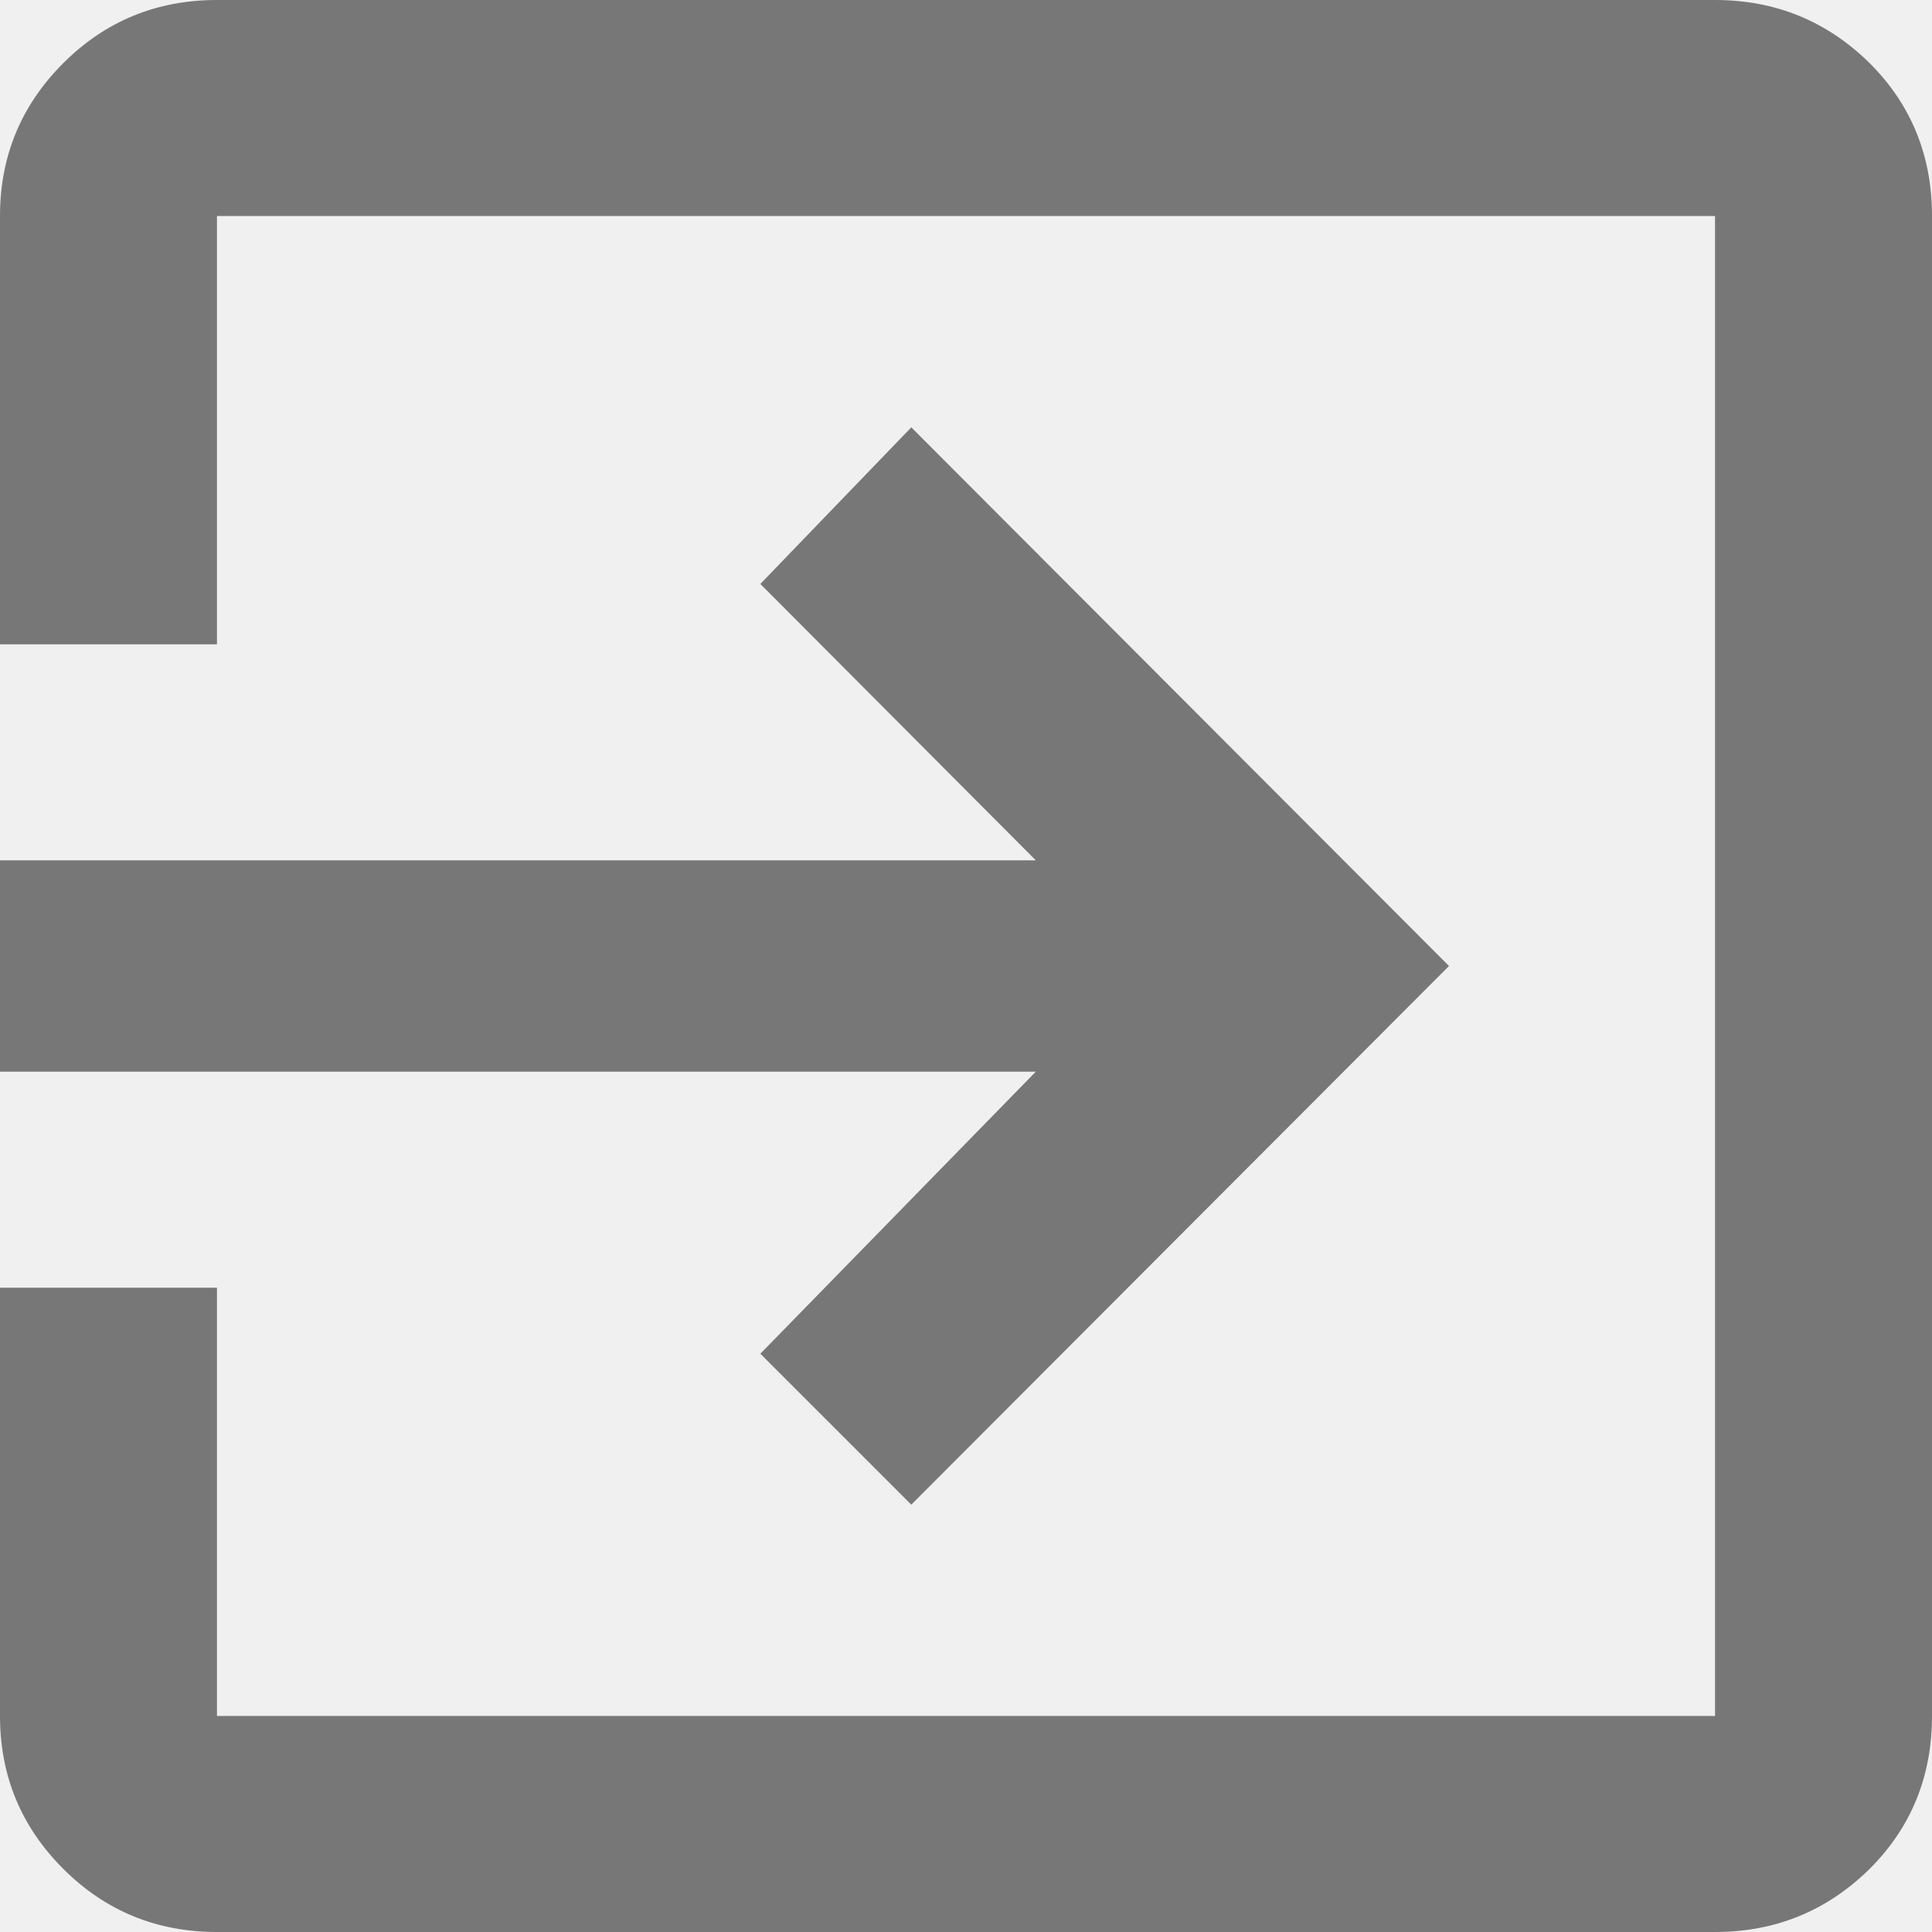
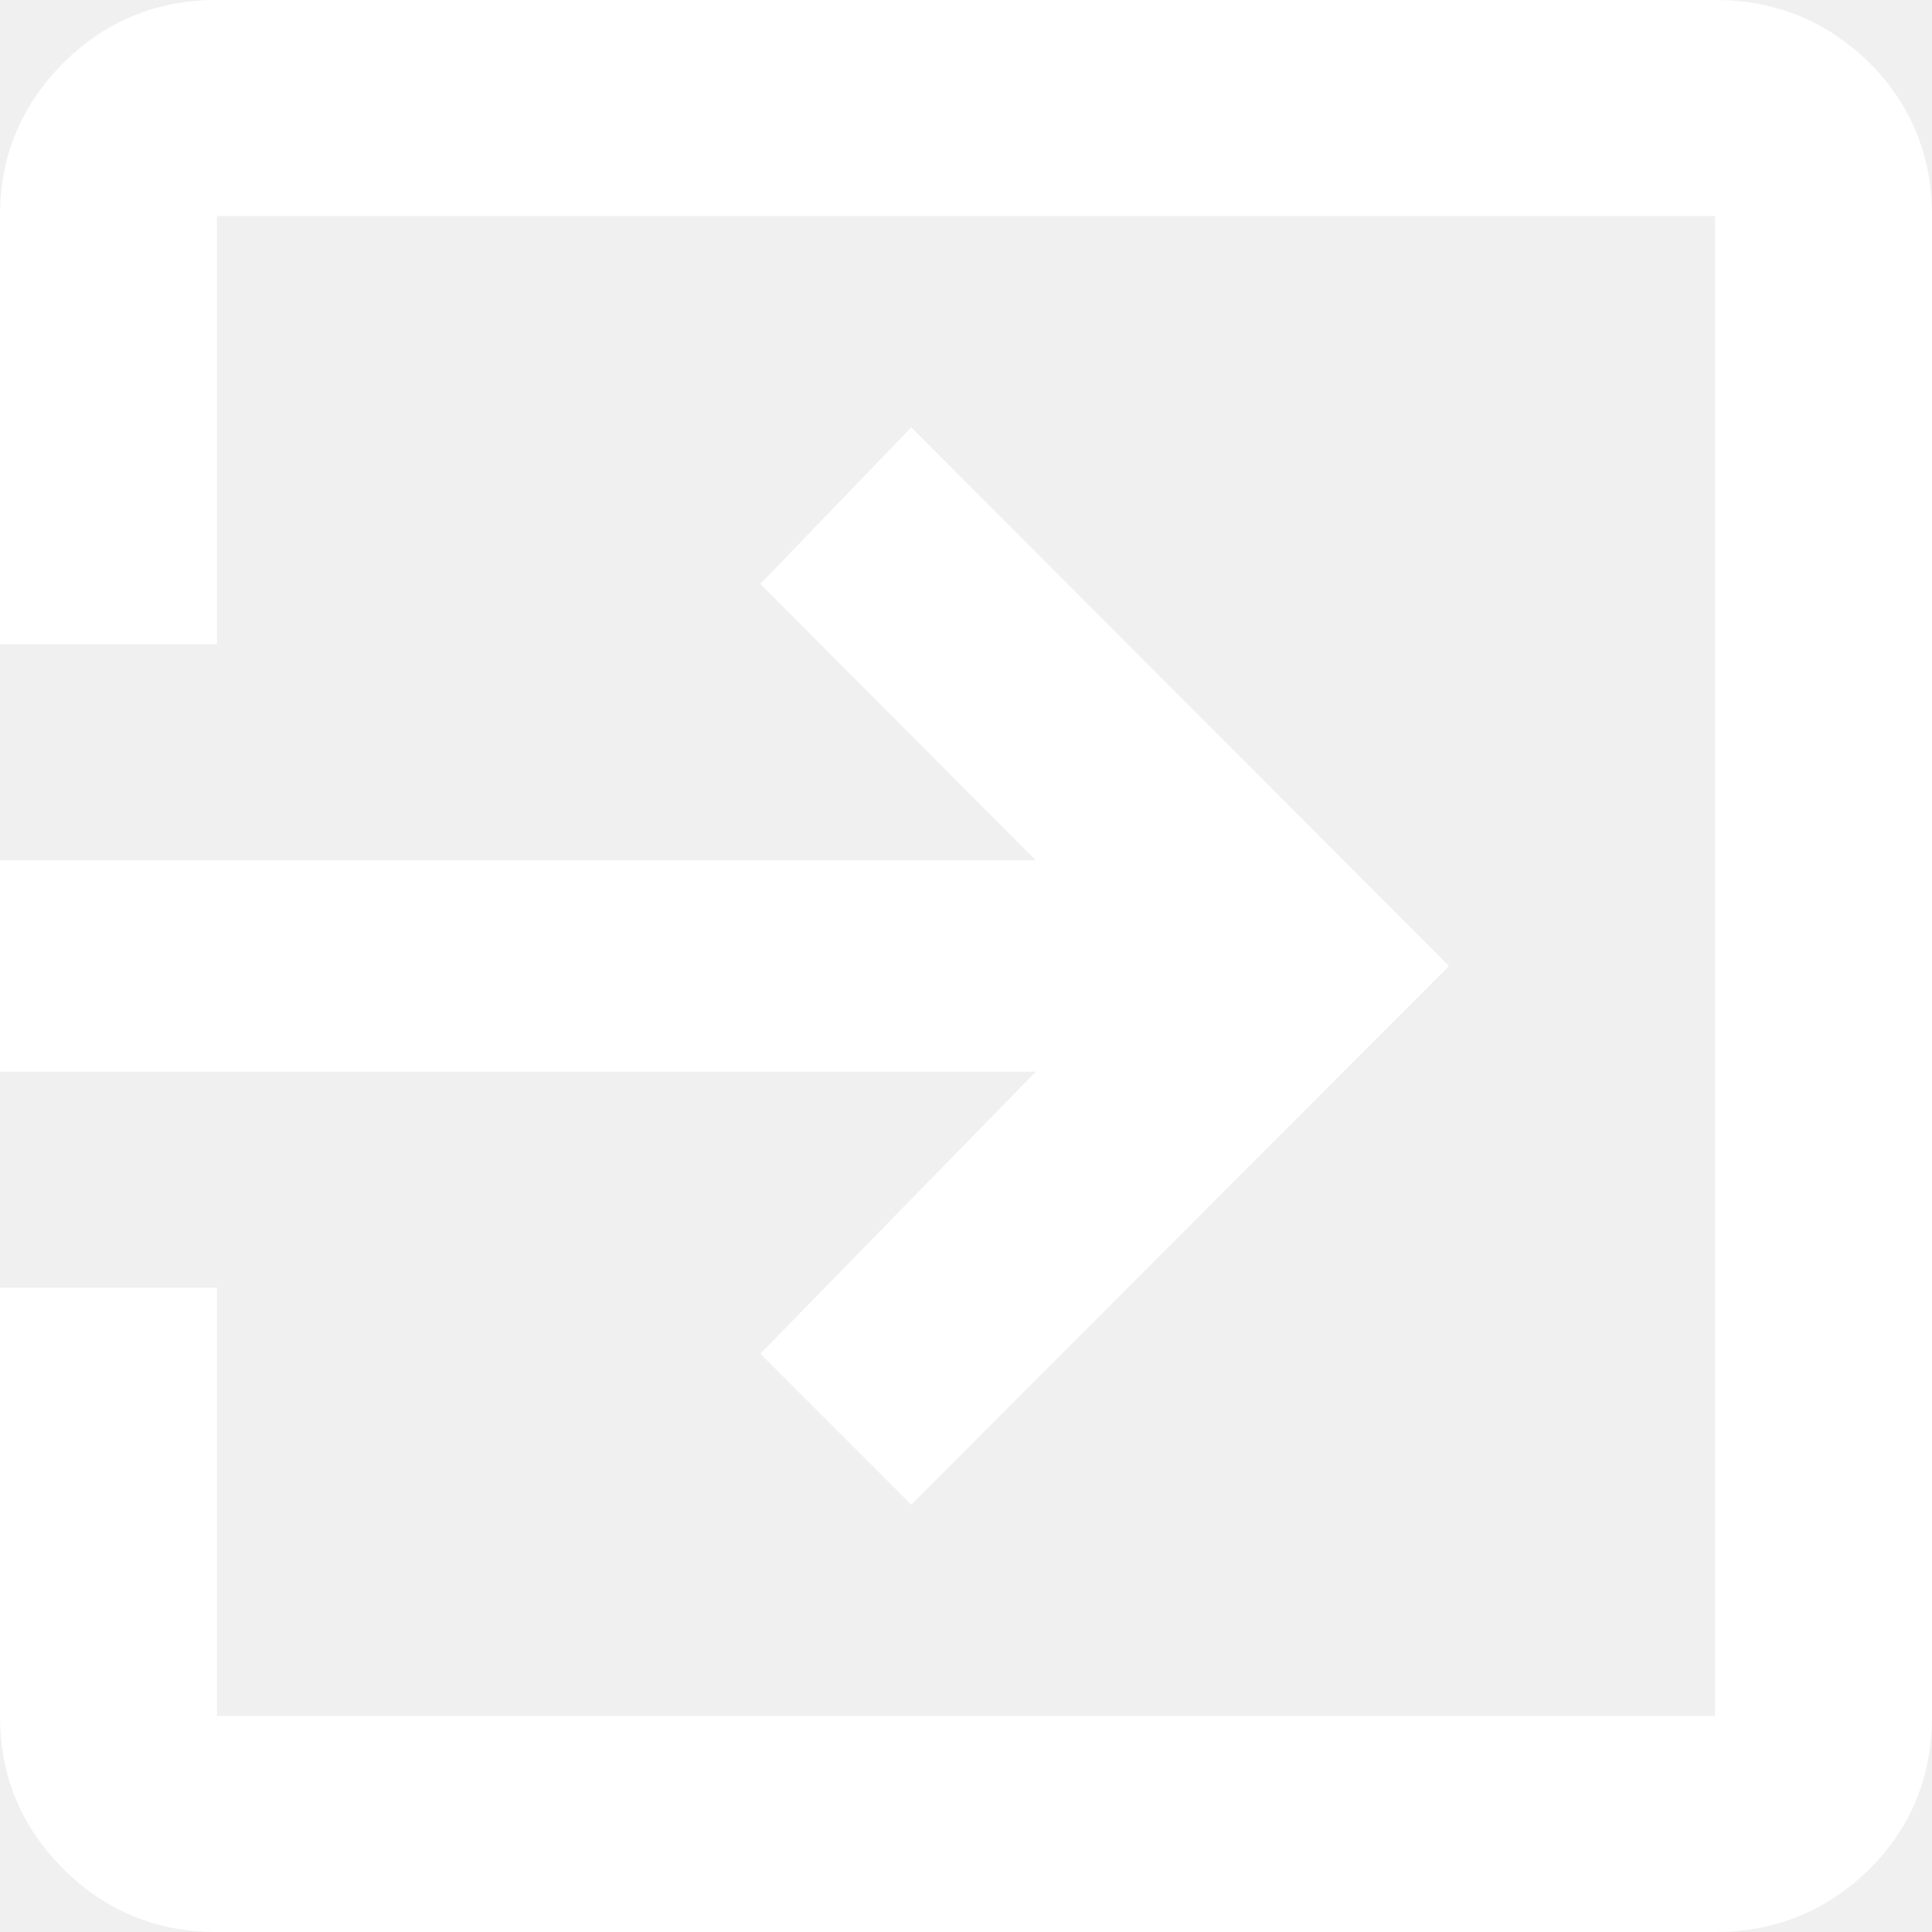
<svg xmlns="http://www.w3.org/2000/svg" version="1.1" viewBox="0 0 2048 2048">
-   <path d="m1818 2048h-1588q-96 0-163-67t-67-162v-454h230v454h1588v-1590h-1588v454h-230v-454q0-95 67-162t163-67h1588q96 0 164 67 66 66 66 162v1590q0 96-66 162-68 67-164 67zm-1012-1429 160-166 570 571-570 571-160-160 292-299h-1098v-224h1098z" fill="#777" />
+   <path d="m1818 2048h-1588q-96 0-163-67t-67-162v-454h230v454h1588v-1590h-1588v454h-230v-454q0-95 67-162t163-67h1588q96 0 164 67 66 66 66 162v1590q0 96-66 162-68 67-164 67zm-1012-1429 160-166 570 571-570 571-160-160 292-299h-1098v-224h1098z" fill="#FFF" />
</svg>
